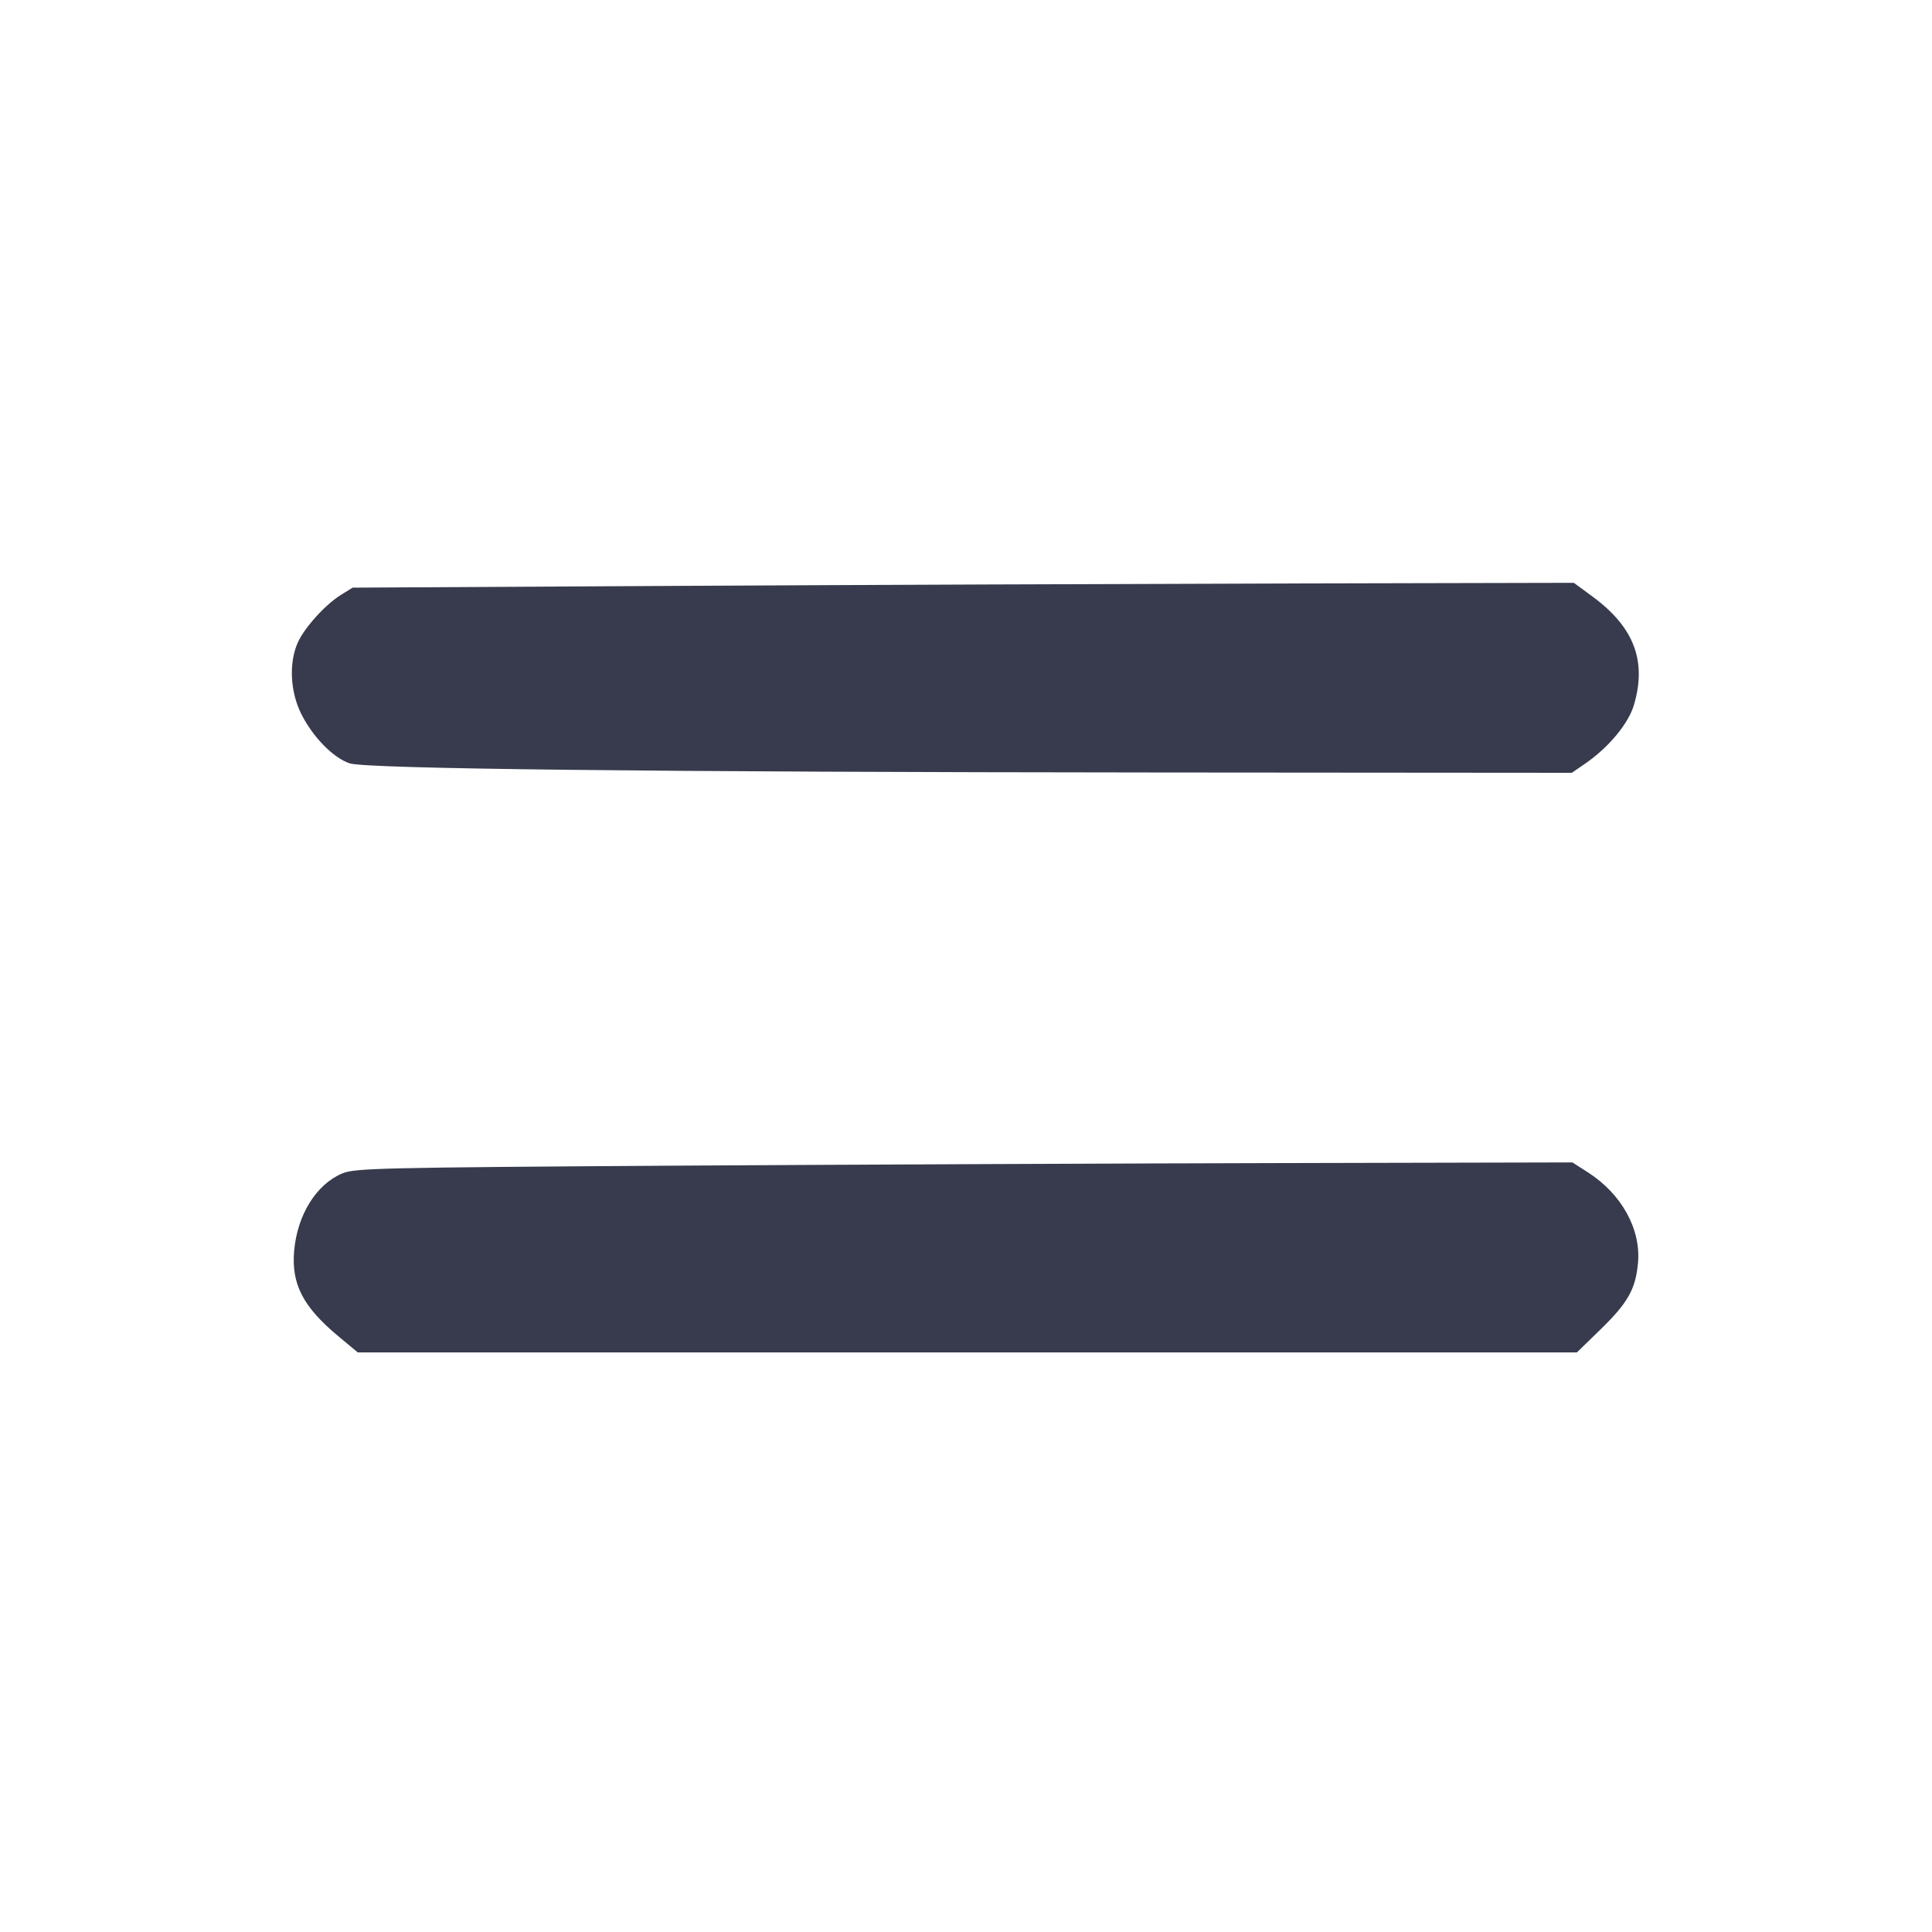
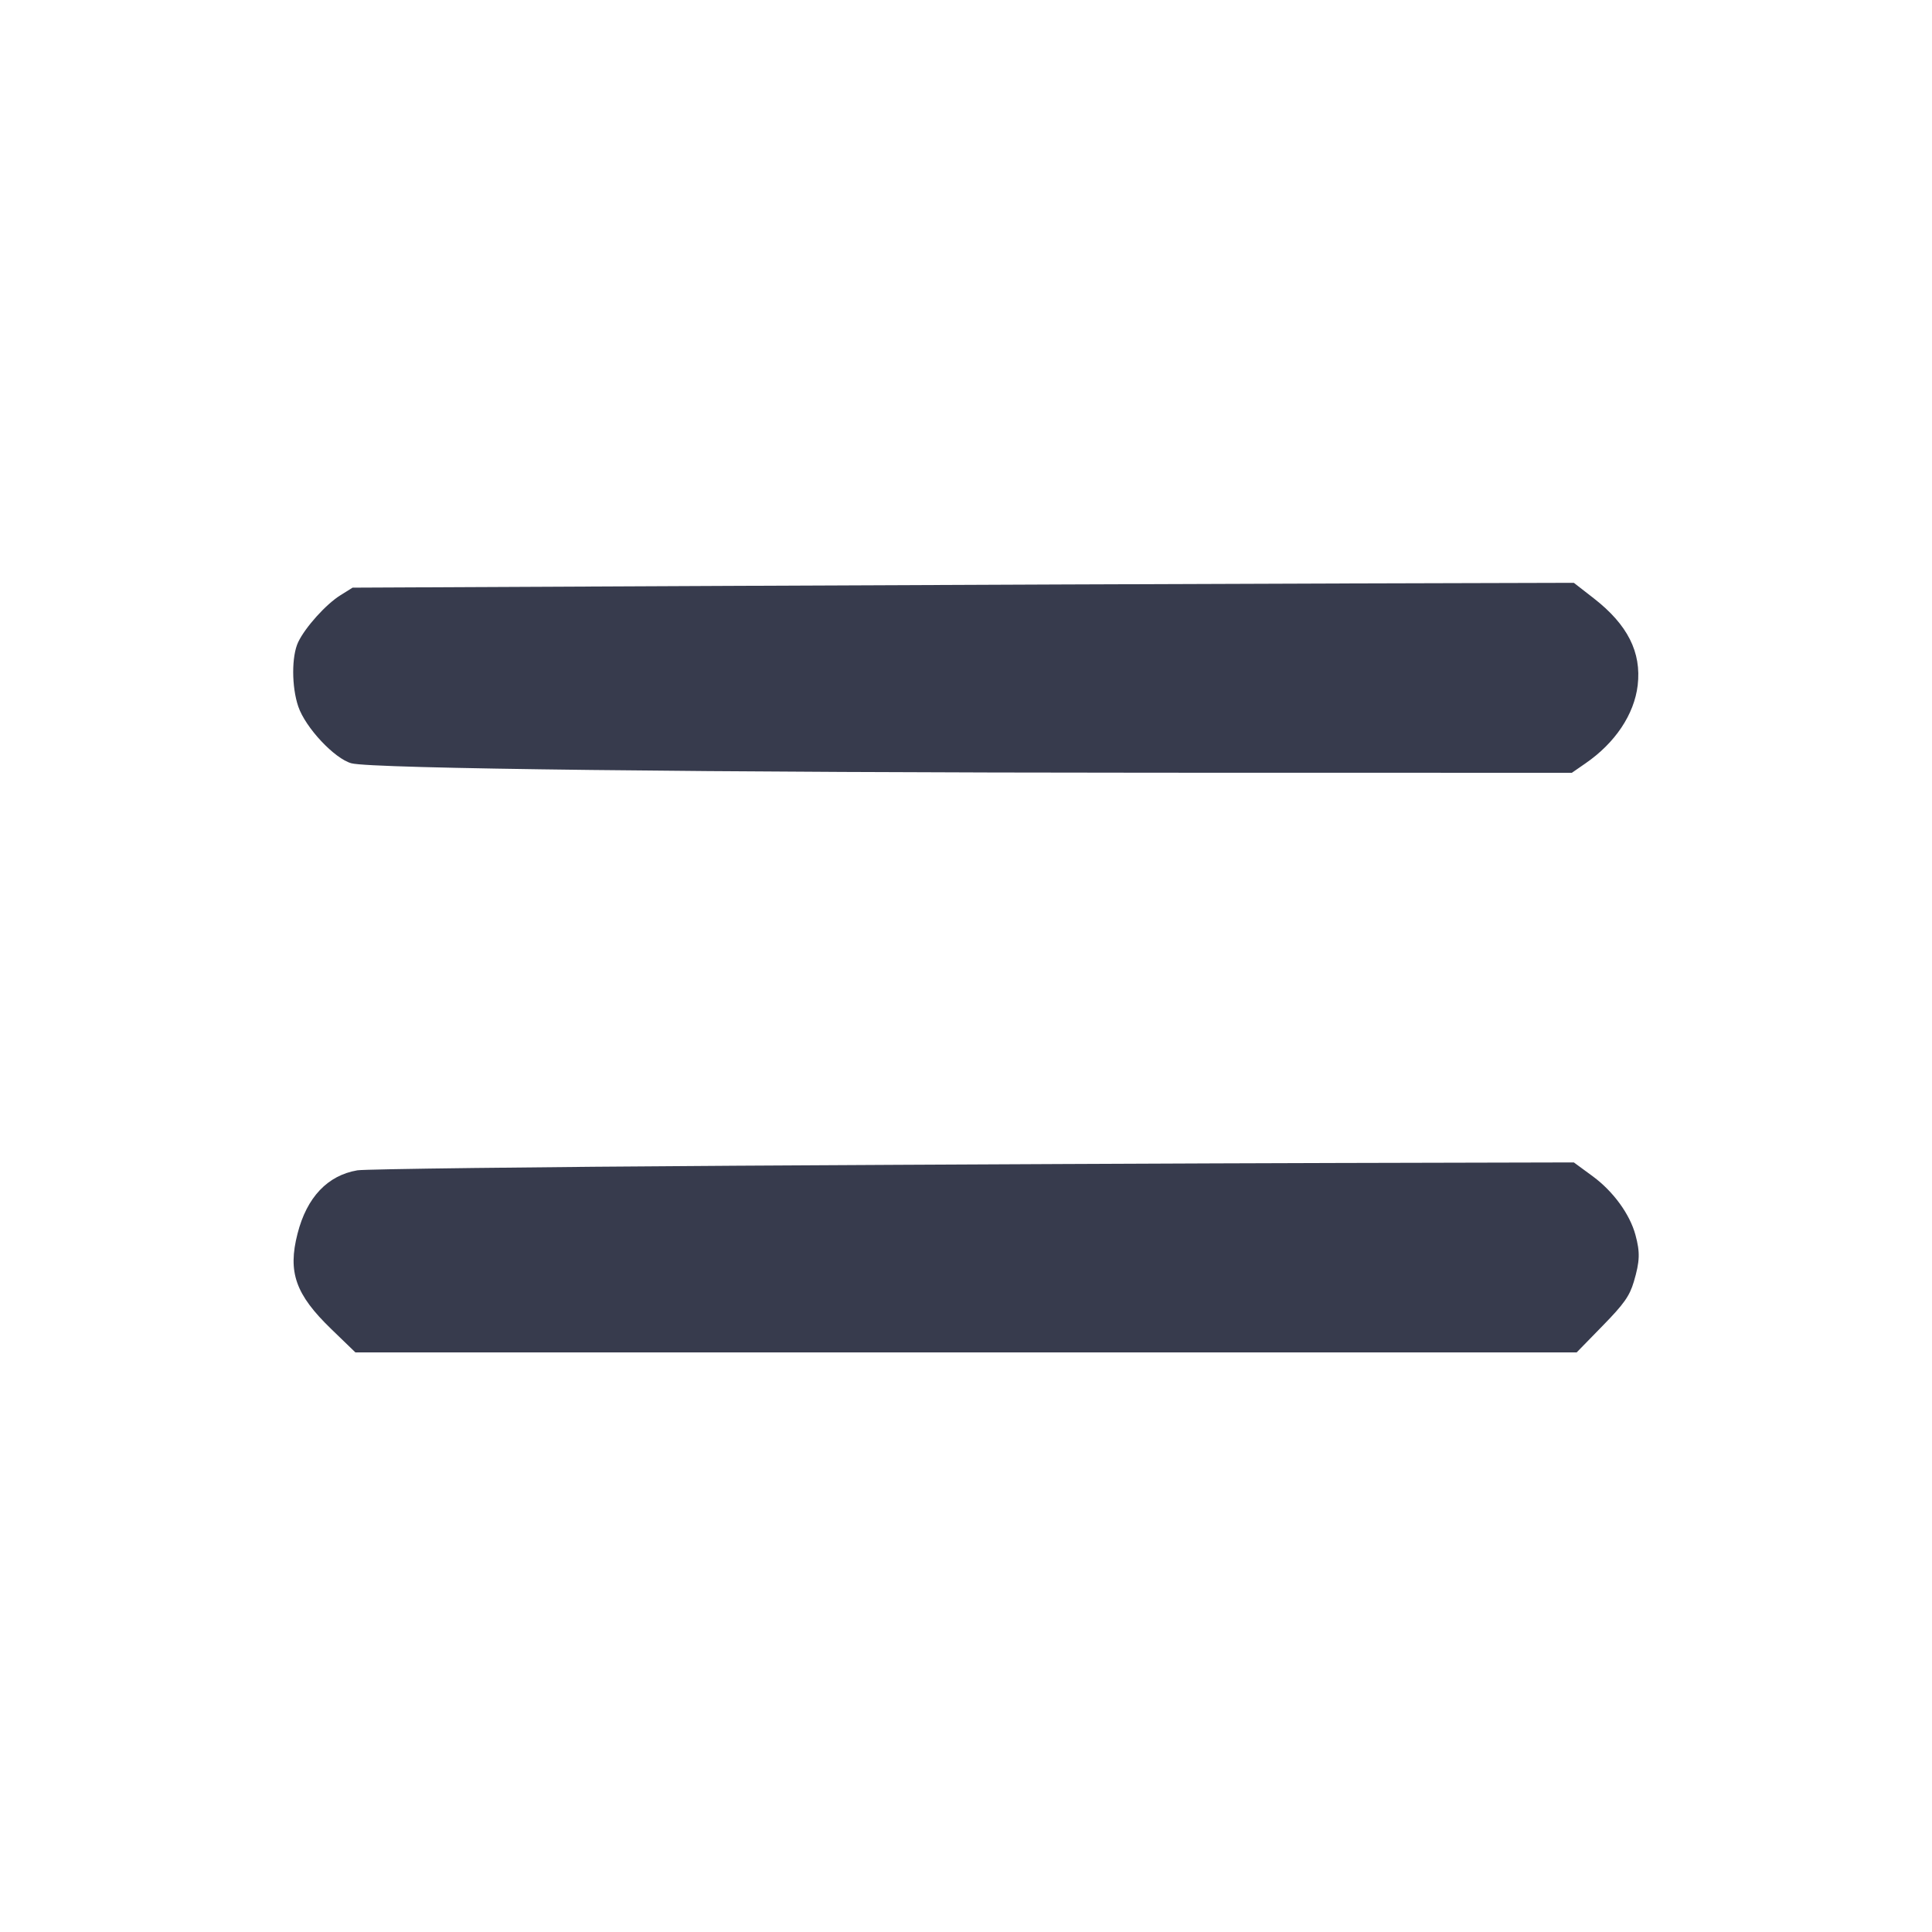
<svg xmlns="http://www.w3.org/2000/svg" width="24" height="24" viewBox="0 0 24 24" fill="none">
-   <path d="M8.420 7.278 L 4.380 7.300 4.235 7.390 C 4.038 7.513,3.778 7.801,3.697 7.987 C 3.588 8.237,3.605 8.587,3.739 8.862 C 3.881 9.151,4.142 9.418,4.346 9.483 C 4.563 9.551,8.084 9.591,14.373 9.596 L 19.526 9.600 19.693 9.485 C 19.983 9.285,20.228 8.991,20.297 8.758 C 20.459 8.212,20.299 7.791,19.786 7.413 L 19.551 7.240 16.006 7.248 C 14.056 7.253,10.642 7.266,8.420 7.278 M8.420 14.480 C 4.704 14.504,4.408 14.511,4.251 14.577 C 3.928 14.713,3.693 15.092,3.654 15.539 C 3.618 15.952,3.764 16.234,4.205 16.601 L 4.444 16.800 12.017 16.800 L 19.589 16.800 19.887 16.510 C 20.223 16.183,20.320 16.010,20.348 15.685 C 20.385 15.267,20.143 14.832,19.728 14.565 L 19.533 14.440 15.976 14.448 C 14.020 14.452,10.620 14.467,8.420 14.480 " fill="#373B4D" stroke="none" fill-rule="evenodd" />
+   <path d="M9.060 7.278 L 4.380 7.300 4.231 7.393 C 4.051 7.504,3.792 7.792,3.704 7.977 C 3.621 8.151,3.622 8.532,3.705 8.776 C 3.794 9.039,4.156 9.425,4.366 9.482 C 4.617 9.549,8.730 9.597,14.373 9.599 L 19.526 9.600 19.695 9.483 C 20.064 9.229,20.301 8.875,20.344 8.513 C 20.392 8.102,20.219 7.760,19.799 7.433 L 19.551 7.240 16.645 7.248 C 15.047 7.253,11.634 7.266,9.060 7.278 M9.140 14.481 C 6.654 14.496,4.539 14.522,4.440 14.538 C 4.069 14.601,3.811 14.873,3.696 15.325 C 3.573 15.804,3.671 16.081,4.115 16.510 L 4.415 16.800 12.001 16.800 L 19.586 16.800 19.909 16.469 C 20.174 16.198,20.243 16.100,20.296 15.922 C 20.371 15.668,20.375 15.557,20.316 15.340 C 20.246 15.082,20.041 14.801,19.788 14.614 L 19.551 14.440 16.606 14.447 C 14.986 14.451,11.626 14.466,9.140 14.481 " fill="#373B4D" stroke="none" fill-rule="evenodd" />
</svg>
